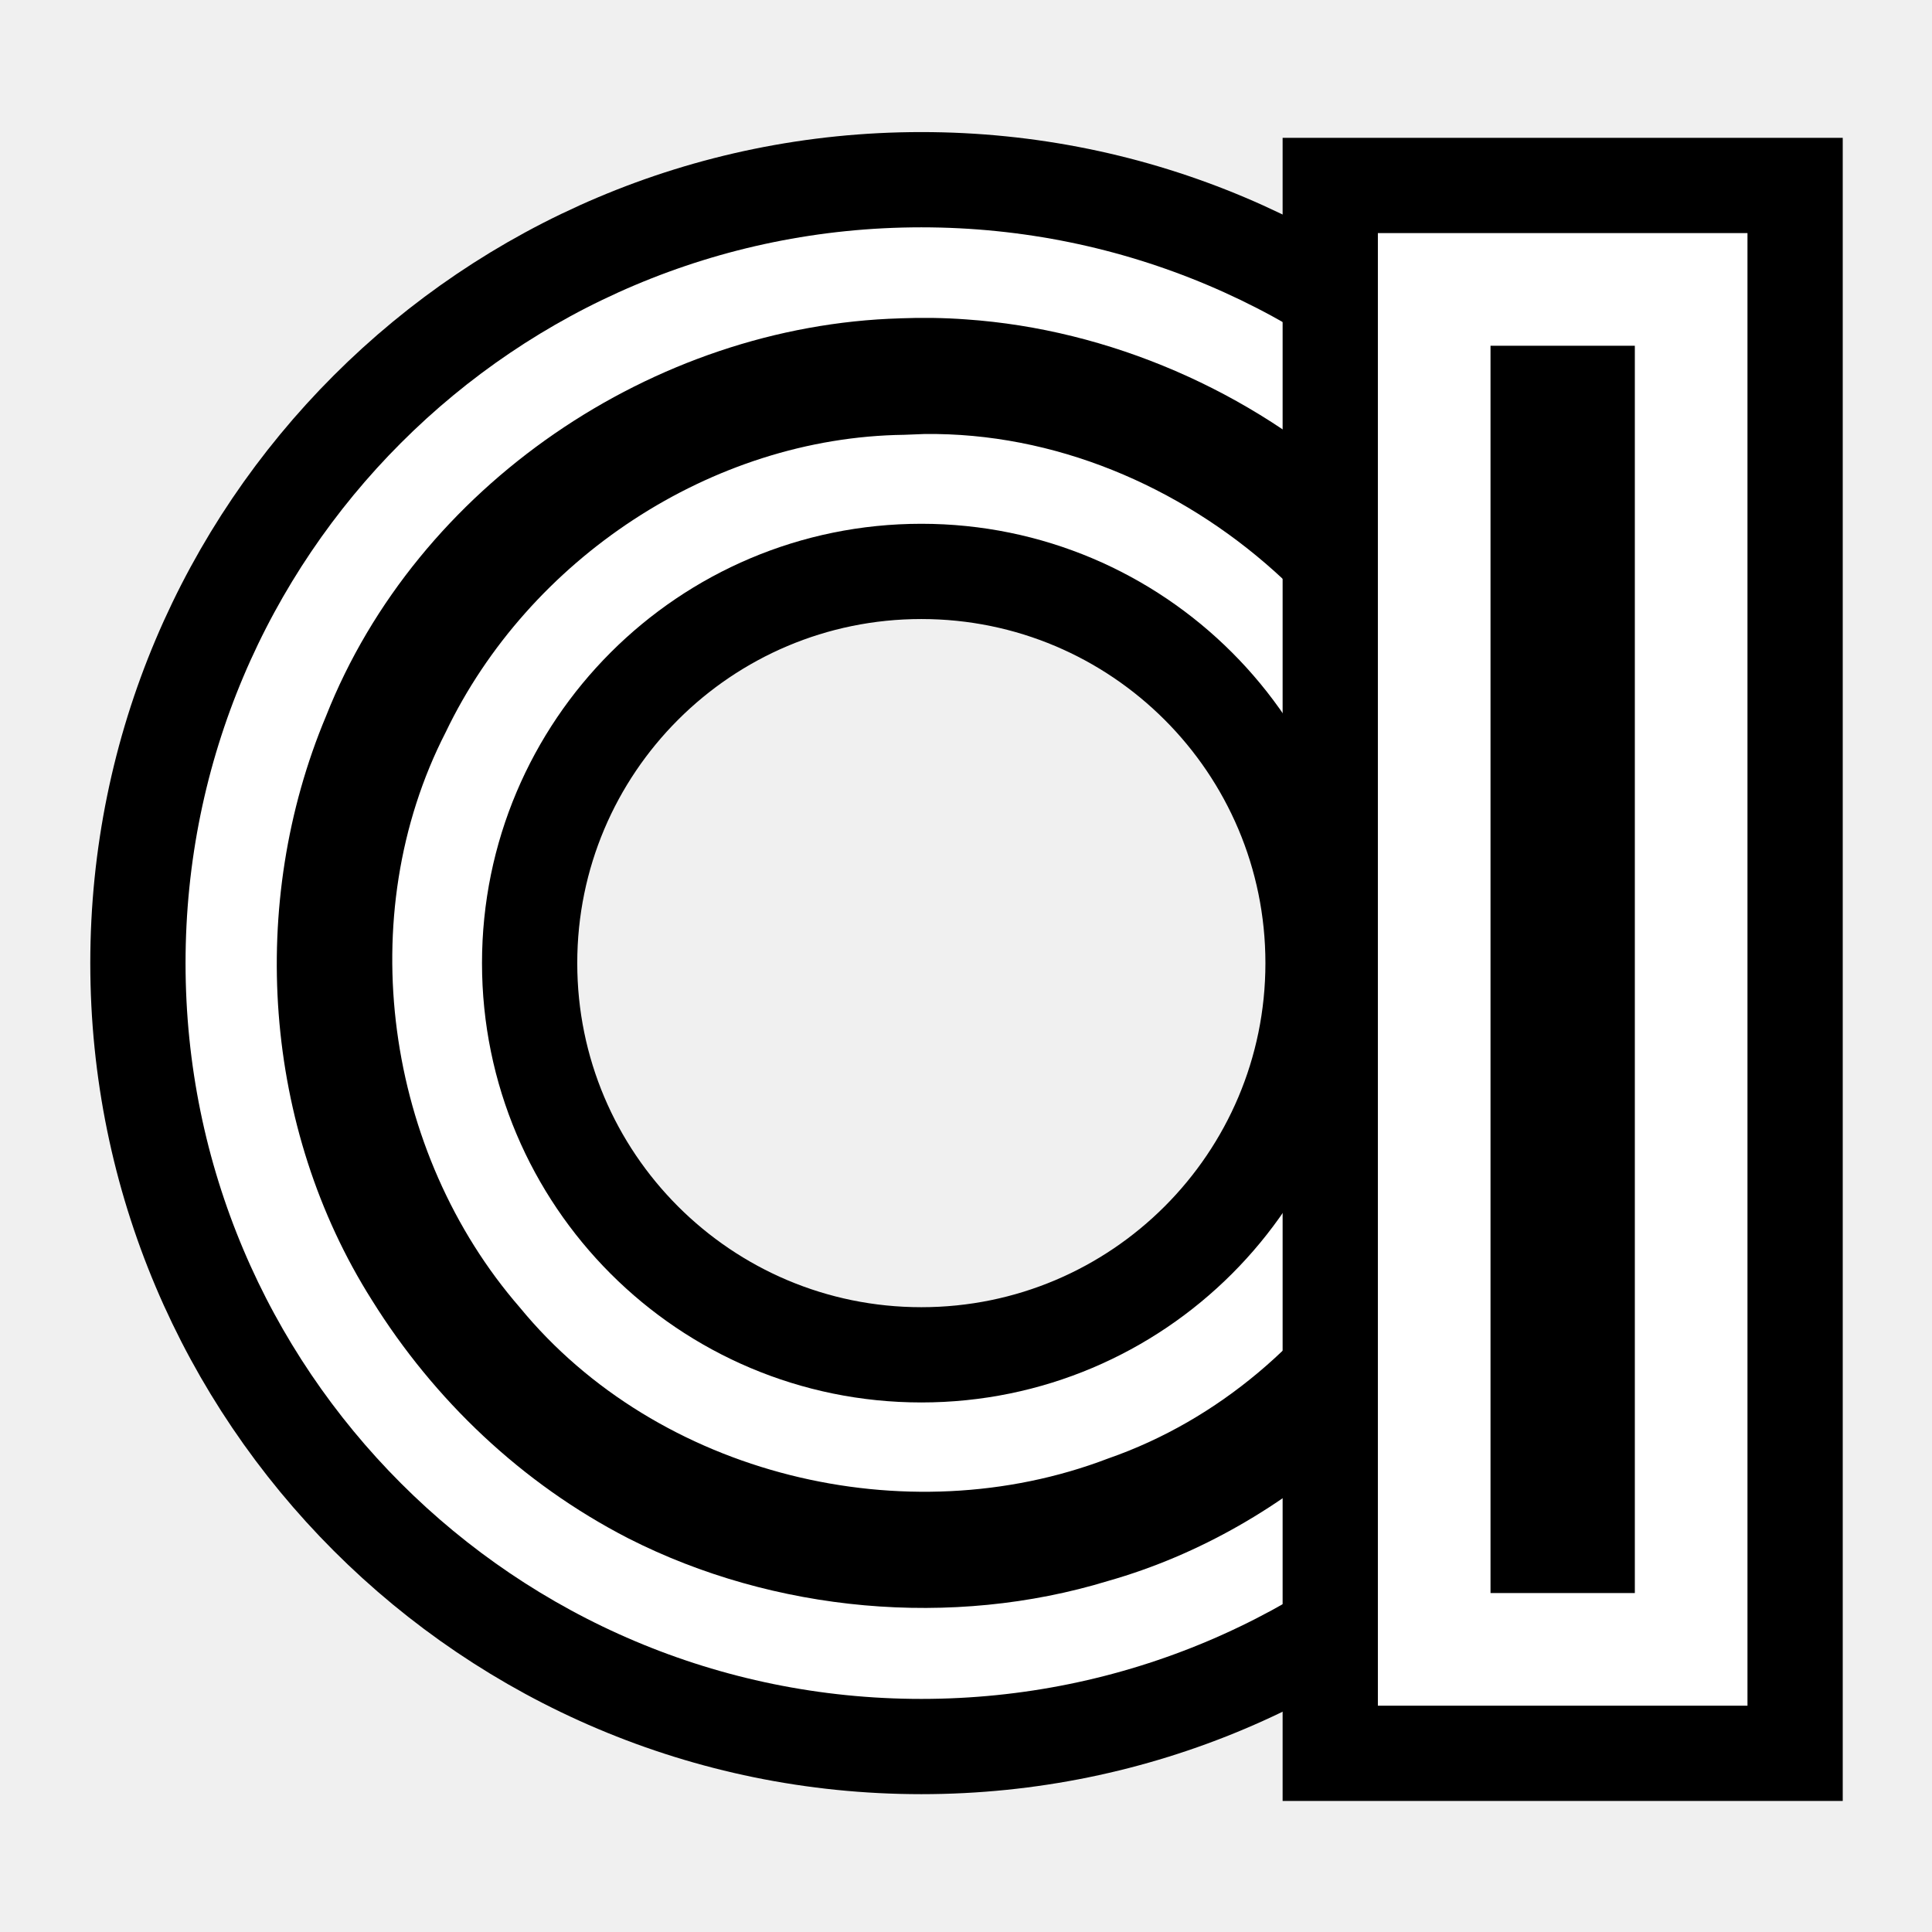
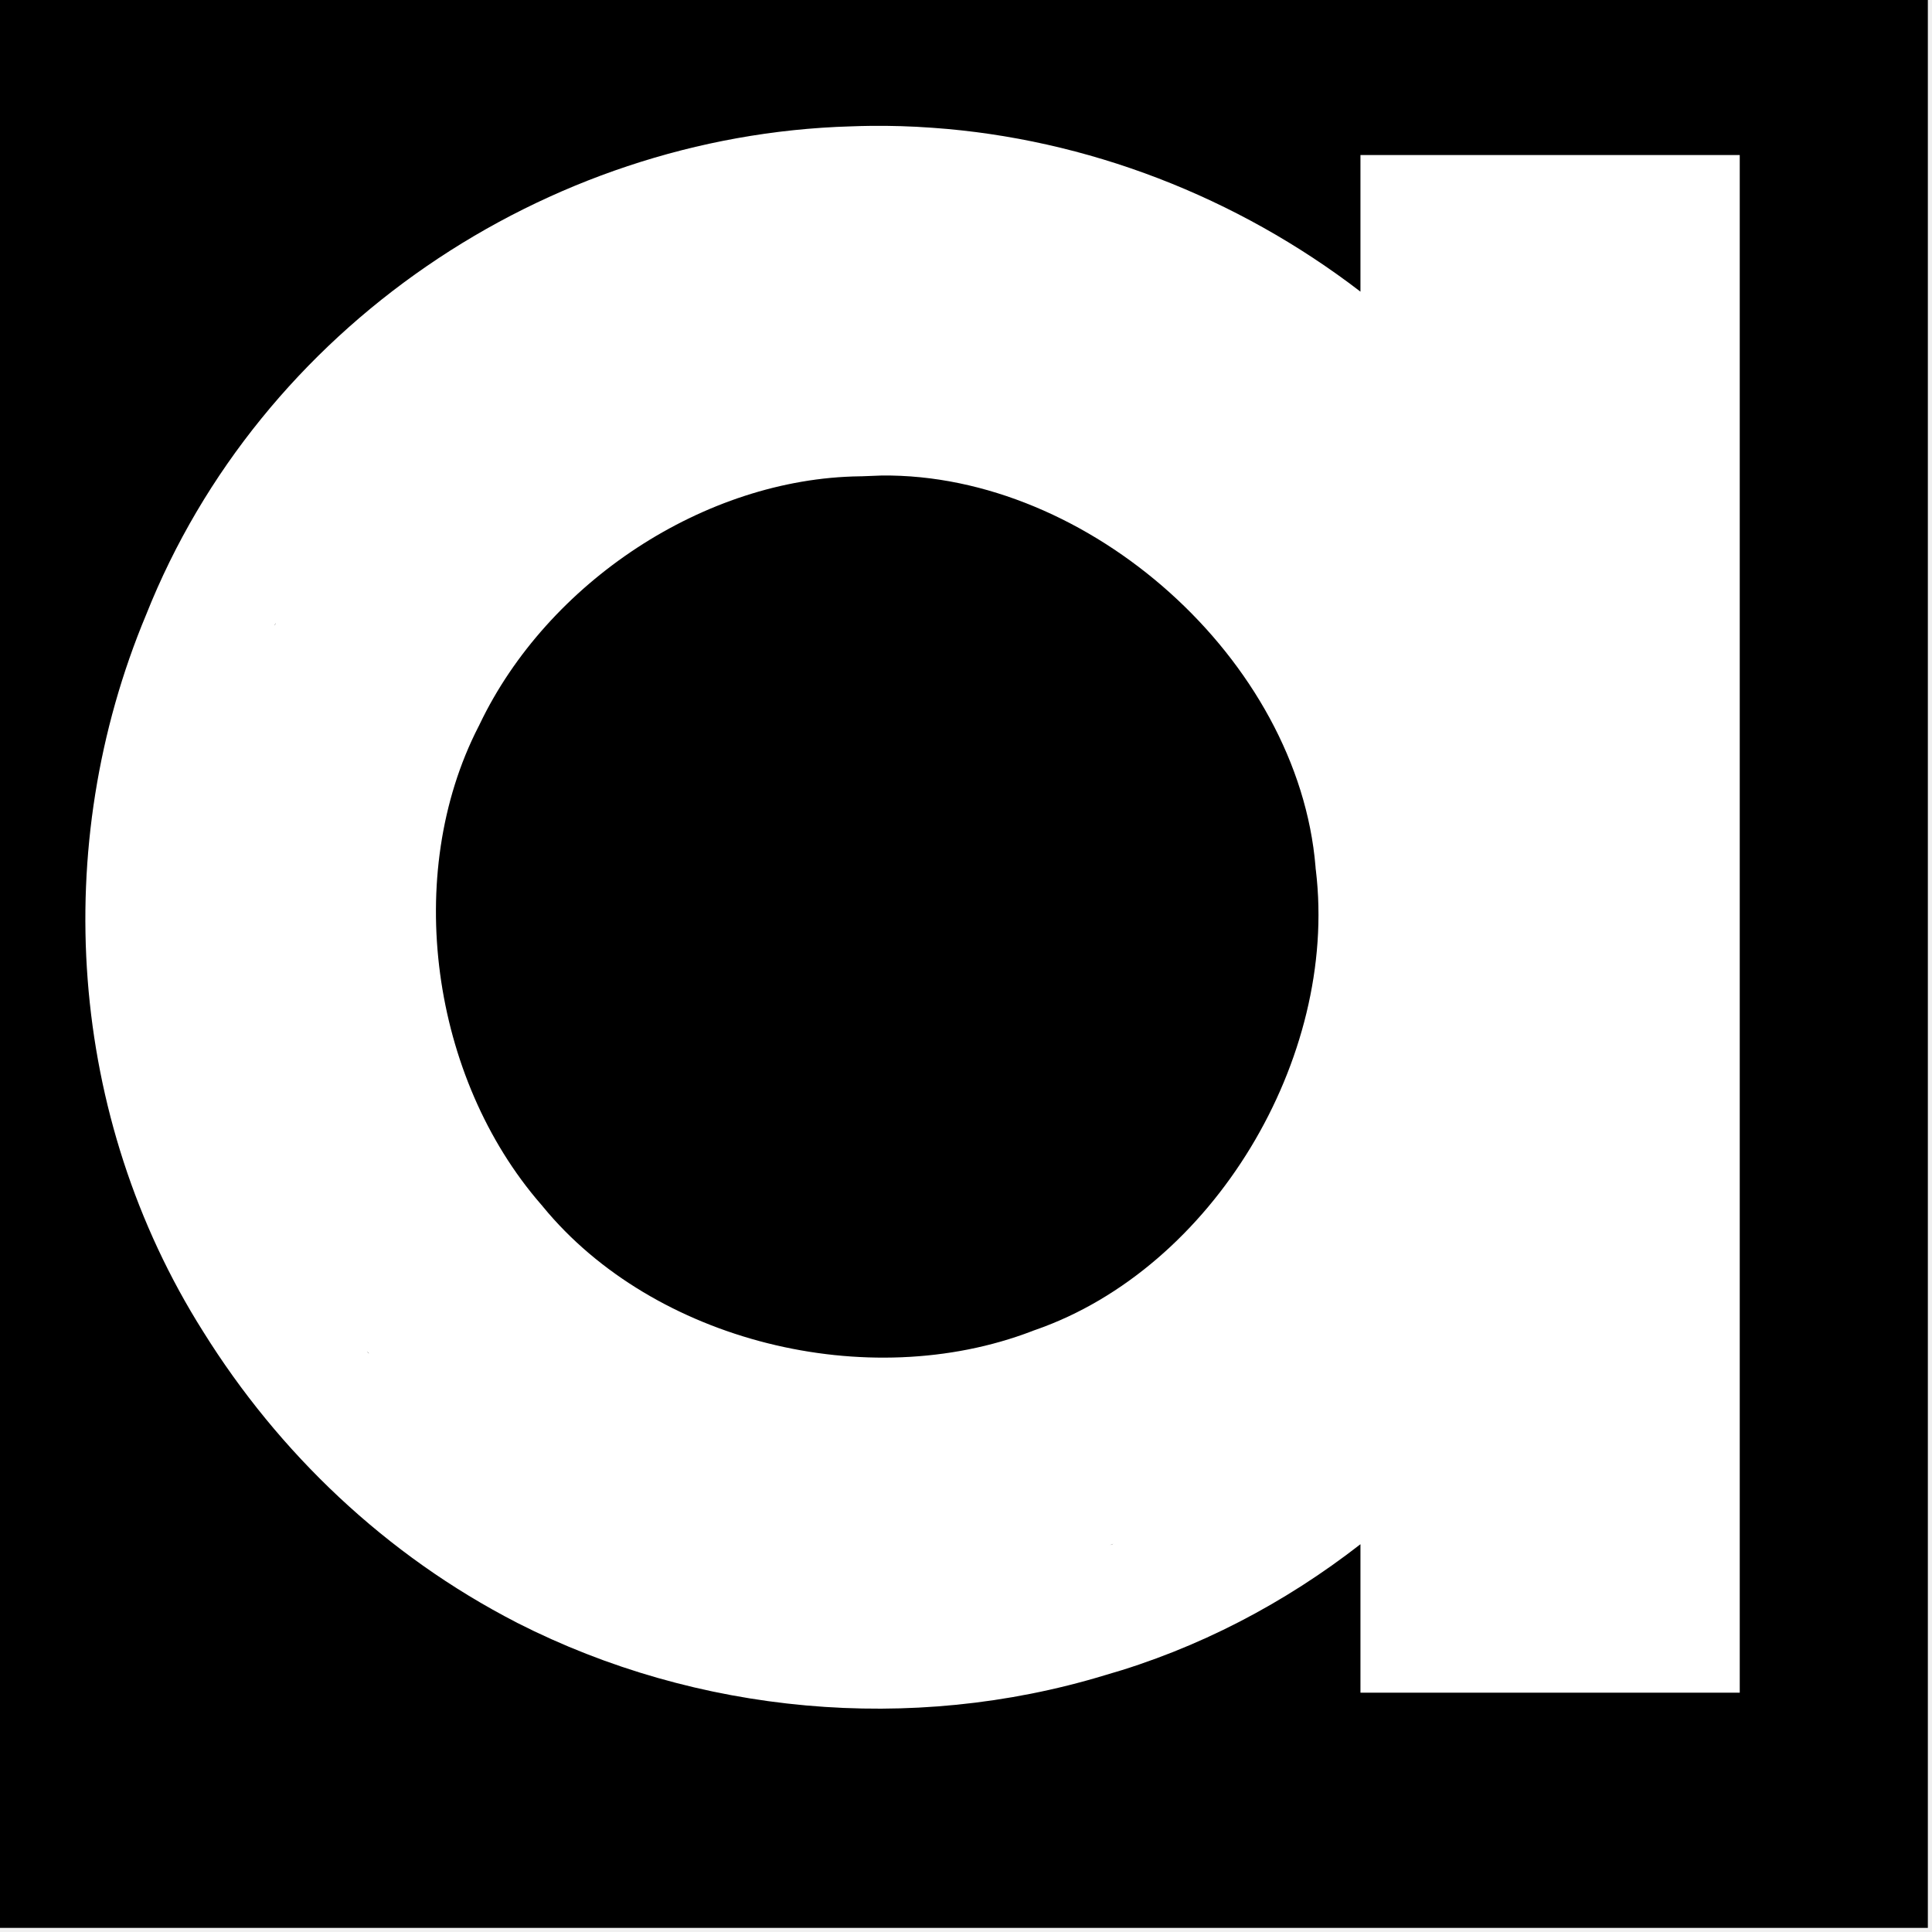
- <svg xmlns="http://www.w3.org/2000/svg" version="1.1" width="100mm" height="100mm">
-   <svg id="SvgjsSvg1018" version="1.1" viewBox="0 0 100 100" height="100mm" width="100mm">
-     <defs id="SvgjsDefs1017">
-       <rect x="-688.662" y="-35.338" width="500.111" height="112.055" id="SvgjsRect1016" />
-       <rect x="834.438" y="71.505" width="166.175" height="374.773" id="SvgjsRect1015" />
-     </defs>
-     <g id="SvgjsG1014" style="display:none">
-       <g id="SvgjsG1013" transform="matrix(1.852421,0,0,1.852421,-155.9188,-39.74811)" style="display:inline">
-         <g id="SvgjsG1012">
-           <path style="color:#000000;fill:#000000;stroke-width:6.772;-inkscape-stroke:none" d="m 109.174,28.248 c -7.696,0.221 -15.085,5.225 -17.925,12.418 -2.455,5.848 -1.968,12.864 1.435,18.24 1.935,3.106 4.674,5.721 8.001,7.432 4.551,2.314 10.111,2.818 14.978,1.332 5.702,-1.62 10.511,-6.124 12.777,-11.542 3.288,-7.577 1.162,-17.067 -4.974,-22.575 -3.348,-3.046 -7.771,-4.964 -12.228,-5.272 -0.687,-0.051 -1.376,-0.06 -2.064,-0.034 z m 0.758,3.611 c 8.083,-0.099 15.656,6.653 16.327,14.736 0.859,7.239 -3.658,14.842 -10.596,17.252 -6.3,2.41 -14.055,0.535 -18.363,-4.715 -4.201,-4.836 -5.256,-12.227 -2.316,-17.961 2.586,-5.4 8.293,-9.21 14.314,-9.287 0.211,-0.008 0.424,-0.019 0.634,-0.025 z" id="SvgjsPath1011" />
-           <path style="color:#000000;fill:#000000;-inkscape-stroke:none" d="m 109.055,24.865 c -9.076,0.269 -17.547,5.986 -20.936,14.516 -2.877,6.875 -2.327,14.951 1.695,21.318 2.242,3.598 5.422,6.644 9.322,8.65 l 0.006,0.004 0.008,0.004 c 5.355,2.723 11.711,3.305 17.461,1.561 6.789,-1.937 12.277,-7.106 14.943,-13.465 3.895,-9.002 1.456,-19.867 -5.811,-26.402 l -0.004,-0.002 c -3.918,-3.564 -8.992,-5.774 -14.252,-6.143 -0.001,-9.7e-5 -0.003,9.7e-5 -0.004,0 -0.817,-0.06 -1.628,-0.071 -2.43,-0.041 z m 0.928,10.381 c 6.169,-0.069 12.393,5.487 12.902,11.629 l 0.004,0.061 0.008,0.059 c 0.663,5.584 -3.061,11.82 -8.344,13.654 l -0.051,0.018 -0.049,0.02 c -4.887,1.87 -11.242,0.314 -14.537,-3.701 l -0.029,-0.037 -0.031,-0.035 c -3.265,-3.758 -4.11,-9.804 -1.859,-14.195 l 0.021,-0.041 0.02,-0.041 c 2.016,-4.21 6.682,-7.306 11.303,-7.365 h 0.041 l 0.039,-0.002 c 0.233,-0.008 0.414,-0.017 0.562,-0.021 z m -18.012,4.381 c -0.006,0.013 -0.007,0.027 -0.014,0.039 -0.007,0.015 -0.02,0.027 -0.027,0.043 z m 37.65,6.57 0.012,0.119 c -0.001,-0.018 -0.008,-0.035 -0.01,-0.053 -0.003,-0.022 6.8e-4,-0.044 -0.002,-0.066 z M 94.682,61.281 c 0.013,0.016 0.03,0.027 0.043,0.043 0.007,0.009 0.01,0.021 0.018,0.029 z m 22.191,5.729 -0.1,0.037 c 0.023,-0.008 0.043,-0.021 0.066,-0.029 0.011,-0.004 0.022,-0.004 0.033,-0.008 z" id="SvgjsPath1010" />
-         </g>
-         <g id="SvgjsG1009">
-           <path style="color:#000000;fill:#000000;stroke-width:6.772;-inkscape-stroke:none" d="m 127.606,68.047 c 1.502,0 3.004,0 4.506,0 0,-12.981 0,-25.962 0,-38.943 -1.502,0 -3.004,0 -4.506,0 0,12.981 0,25.962 0,38.943 z" id="SvgjsPath1008" />
-           <path style="color:#000000;fill:#000000;-inkscape-stroke:none" d="m 124.221,25.717 v 45.717 h 3.385 7.893 V 25.717 Z" id="SvgjsPath1007" />
-         </g>
-       </g>
-     </g>
-     <g id="SvgjsG1006" style="display:inline">
-       <g id="SvgjsG1005" style="display:inline" transform="matrix(1.657793,0,0,1.657793,-18.59865,-30.35155)">
-         <g id="SvgjsG1004">
-           <path id="SvgjsPath1003" style="fill:#ffffff;stroke:#000000;stroke-width:2.974;stroke-miterlimit:4;stroke-dasharray:none;stop-color:#000000" d="M 39.985,23.919 A 24.46,24.46 0 0 0 15.525,48.379 24.46,24.46 0 0 0 39.985,72.839 24.46,24.46 0 0 0 64.445,48.379 24.46,24.46 0 0 0 39.985,23.919 Z m 0,12.23 A 12.23,12.23 0 0 1 52.215,48.379 12.23,12.23 0 0 1 39.985,60.609 12.23,12.23 0 0 1 27.755,48.379 12.23,12.23 0 0 1 39.985,36.149 Z" />
-           <path id="SvgjsPath1002" style="display:inline;fill:#000000;stroke:none;stroke-width:0.855;-inkscape-stroke:none;stop-color:#000000" d="m 39.324,28.248 c -7.696,0.221 -15.085,5.225 -17.925,12.418 -2.455,5.848 -1.968,12.864 1.435,18.24 1.935,3.106 4.674,5.721 8.001,7.432 4.551,2.314 10.111,2.818 14.978,1.332 5.702,-1.62 10.511,-6.124 12.777,-11.542 3.288,-7.577 1.162,-17.067 -4.974,-22.575 -3.348,-3.046 -7.771,-4.964 -12.228,-5.272 -0.687,-0.051 -1.376,-0.06 -2.064,-0.034 z m 0.758,3.611 c 8.083,-0.099 15.656,6.653 16.327,14.736 0.859,7.239 -3.658,14.842 -10.596,17.252 -6.3,2.41 -14.055,0.535 -18.363,-4.715 -4.201,-4.836 -5.256,-12.227 -2.316,-17.961 2.586,-5.4 8.293,-9.21 14.314,-9.287 0.211,-0.008 0.424,-0.019 0.634,-0.025 z" />
-           <rect style="fill:#ffffff;stroke:#000000;stroke-width:2.974;stroke-miterlimit:4;stroke-dasharray:none;stop-color:#000000" id="SvgjsRect1001" width="14.514" height="48.952" x="52.752" y="24.099" />
-           <path id="SvgjsPath1000" style="display:inline;fill:#000000;stroke:none;stroke-width:0.782;-inkscape-stroke:none;stop-color:#000000" d="m 57.756,68.047 c 1.502,0 3.004,0 4.506,0 0,-12.981 0,-25.962 0,-38.943 -1.502,0 -3.004,0 -4.506,0 0,12.981 0,25.962 0,38.943 z" />
-         </g>
-       </g>
-     </g>
-   </svg>
-   <style>@media (prefers-color-scheme: light) { :root { filter: none; } }
+ <svg xmlns="http://www.w3.org/2000/svg" version="1.1" width="100mm" height="100mm" id="svg23">
+   <defs id="defs27" />
+   <path id="rect1140" style="fill:#ffffff;stroke-width:37.795;stop-color:#000000" d="M 170.316 24.623 C 168.991 24.638 167.666 24.671 166.348 24.721 C 106.63 26.494 50.893 64.106 28.594 120.232 C 9.661 165.472 13.284 218.611 39.75 260.506 C 54.502 284.181 75.423 304.223 101.09 317.426 L 101.129 317.451 L 101.18 317.477 C 136.417 335.391 178.239 339.221 216.072 327.744 C 234.457 322.498 251.354 313.606 266.141 302.094 L 266.141 331.137 L 288.412 331.137 L 340.344 331.137 L 340.344 30.324 L 266.141 30.324 L 266.141 57.051 C 242.002 38.517 212.653 27.112 182.361 24.992 C 182.355 24.992 182.343 24.993 182.336 24.992 C 178.305 24.695 174.295 24.578 170.316 24.623 z M 172.453 93.027 L 172.455 93.027 C 213.046 92.573 253.996 129.128 257.35 169.543 L 257.377 169.941 L 257.43 170.328 C 261.792 207.069 237.29 248.1 202.527 260.172 L 202.193 260.287 L 201.871 260.416 C 169.714 272.718 127.902 262.484 106.219 236.064 L 106.027 235.82 L 105.82 235.588 C 84.337 210.858 78.776 171.076 93.588 142.184 L 93.729 141.914 L 93.857 141.643 C 107.122 113.944 137.822 93.569 168.227 93.182 L 168.498 93.182 L 168.754 93.168 C 170.288 93.113 171.478 93.06 172.453 93.027 z M 53.939 121.854 C 53.897 121.936 53.892 122.027 53.85 122.109 C 53.8 122.211 53.717 122.291 53.668 122.393 L 53.939 121.854 z M 71.775 264.336 C 71.861 264.44 71.973 264.515 72.059 264.619 C 72.108 264.676 72.124 264.755 72.174 264.812 L 71.775 264.336 z M 217.793 302.029 L 217.139 302.273 C 217.291 302.22 217.424 302.133 217.576 302.08 C 217.647 302.053 217.722 302.056 217.793 302.029 z " />
+   <path id="rect1638-3" style="display:inline;fill:#000000;stroke:none;stroke-width:35.521;stop-color:#000000" d="M 0,0 V 377.142 H 377.141 V 0 Z m 170.316,24.623 c 3.979,-0.045 7.989,0.072 12.019,0.369 0.007,6.39e-4 0.019,-6.38e-4 0.026,0 30.291,2.12 59.641,13.527 83.78,32.06 V 30.324 H 340.344 V 331.137 h -51.932 -22.271 v -29.043 c -14.787,11.512 -31.684,20.404 -50.069,25.65 -37.833,11.477 -79.656,7.646 -114.893,-10.268 l -0.049,-0.026 -0.04,-0.026 C 75.423,304.223 54.501,284.181 39.75,260.506 13.283,218.611 9.662,165.472 28.595,120.233 50.894,64.106 106.63,26.495 166.348,24.722 c 1.319,-0.05 2.643,-0.084 3.969,-0.099 z m 2.137,68.405 c -0.975,0.032 -2.165,0.086 -3.699,0.141 l -0.257,0.013 h -0.27 c -30.404,0.387 -61.105,20.763 -74.37,48.461 l -0.129,0.272 -0.141,0.27 c -14.812,28.892 -9.249,68.674 12.234,93.404 l 0.206,0.231 0.193,0.244 c 21.683,26.419 63.496,36.654 95.652,24.353 l 0.321,-0.129 0.334,-0.116 c 34.762,-12.072 59.264,-53.104 54.902,-89.844 l -0.053,-0.385 -0.026,-0.398 C 253.997,129.129 213.046,92.573 172.455,93.027 Z M 53.939,121.853 53.669,122.393 c 0.049,-0.102 0.131,-0.181 0.18,-0.283 0.042,-0.083 0.048,-0.174 0.09,-0.257 z m 17.836,142.483 0.398,0.475 c -0.05,-0.057 -0.066,-0.135 -0.116,-0.193 -0.086,-0.104 -0.197,-0.178 -0.283,-0.283 z M 217.794,302.029 c -0.071,0.027 -0.147,0.024 -0.218,0.051 -0.152,0.053 -0.284,0.139 -0.437,0.193 z" />
+   <style id="style21">@media (prefers-color-scheme: light) { :root { filter: none; } }
</style>
</svg>
